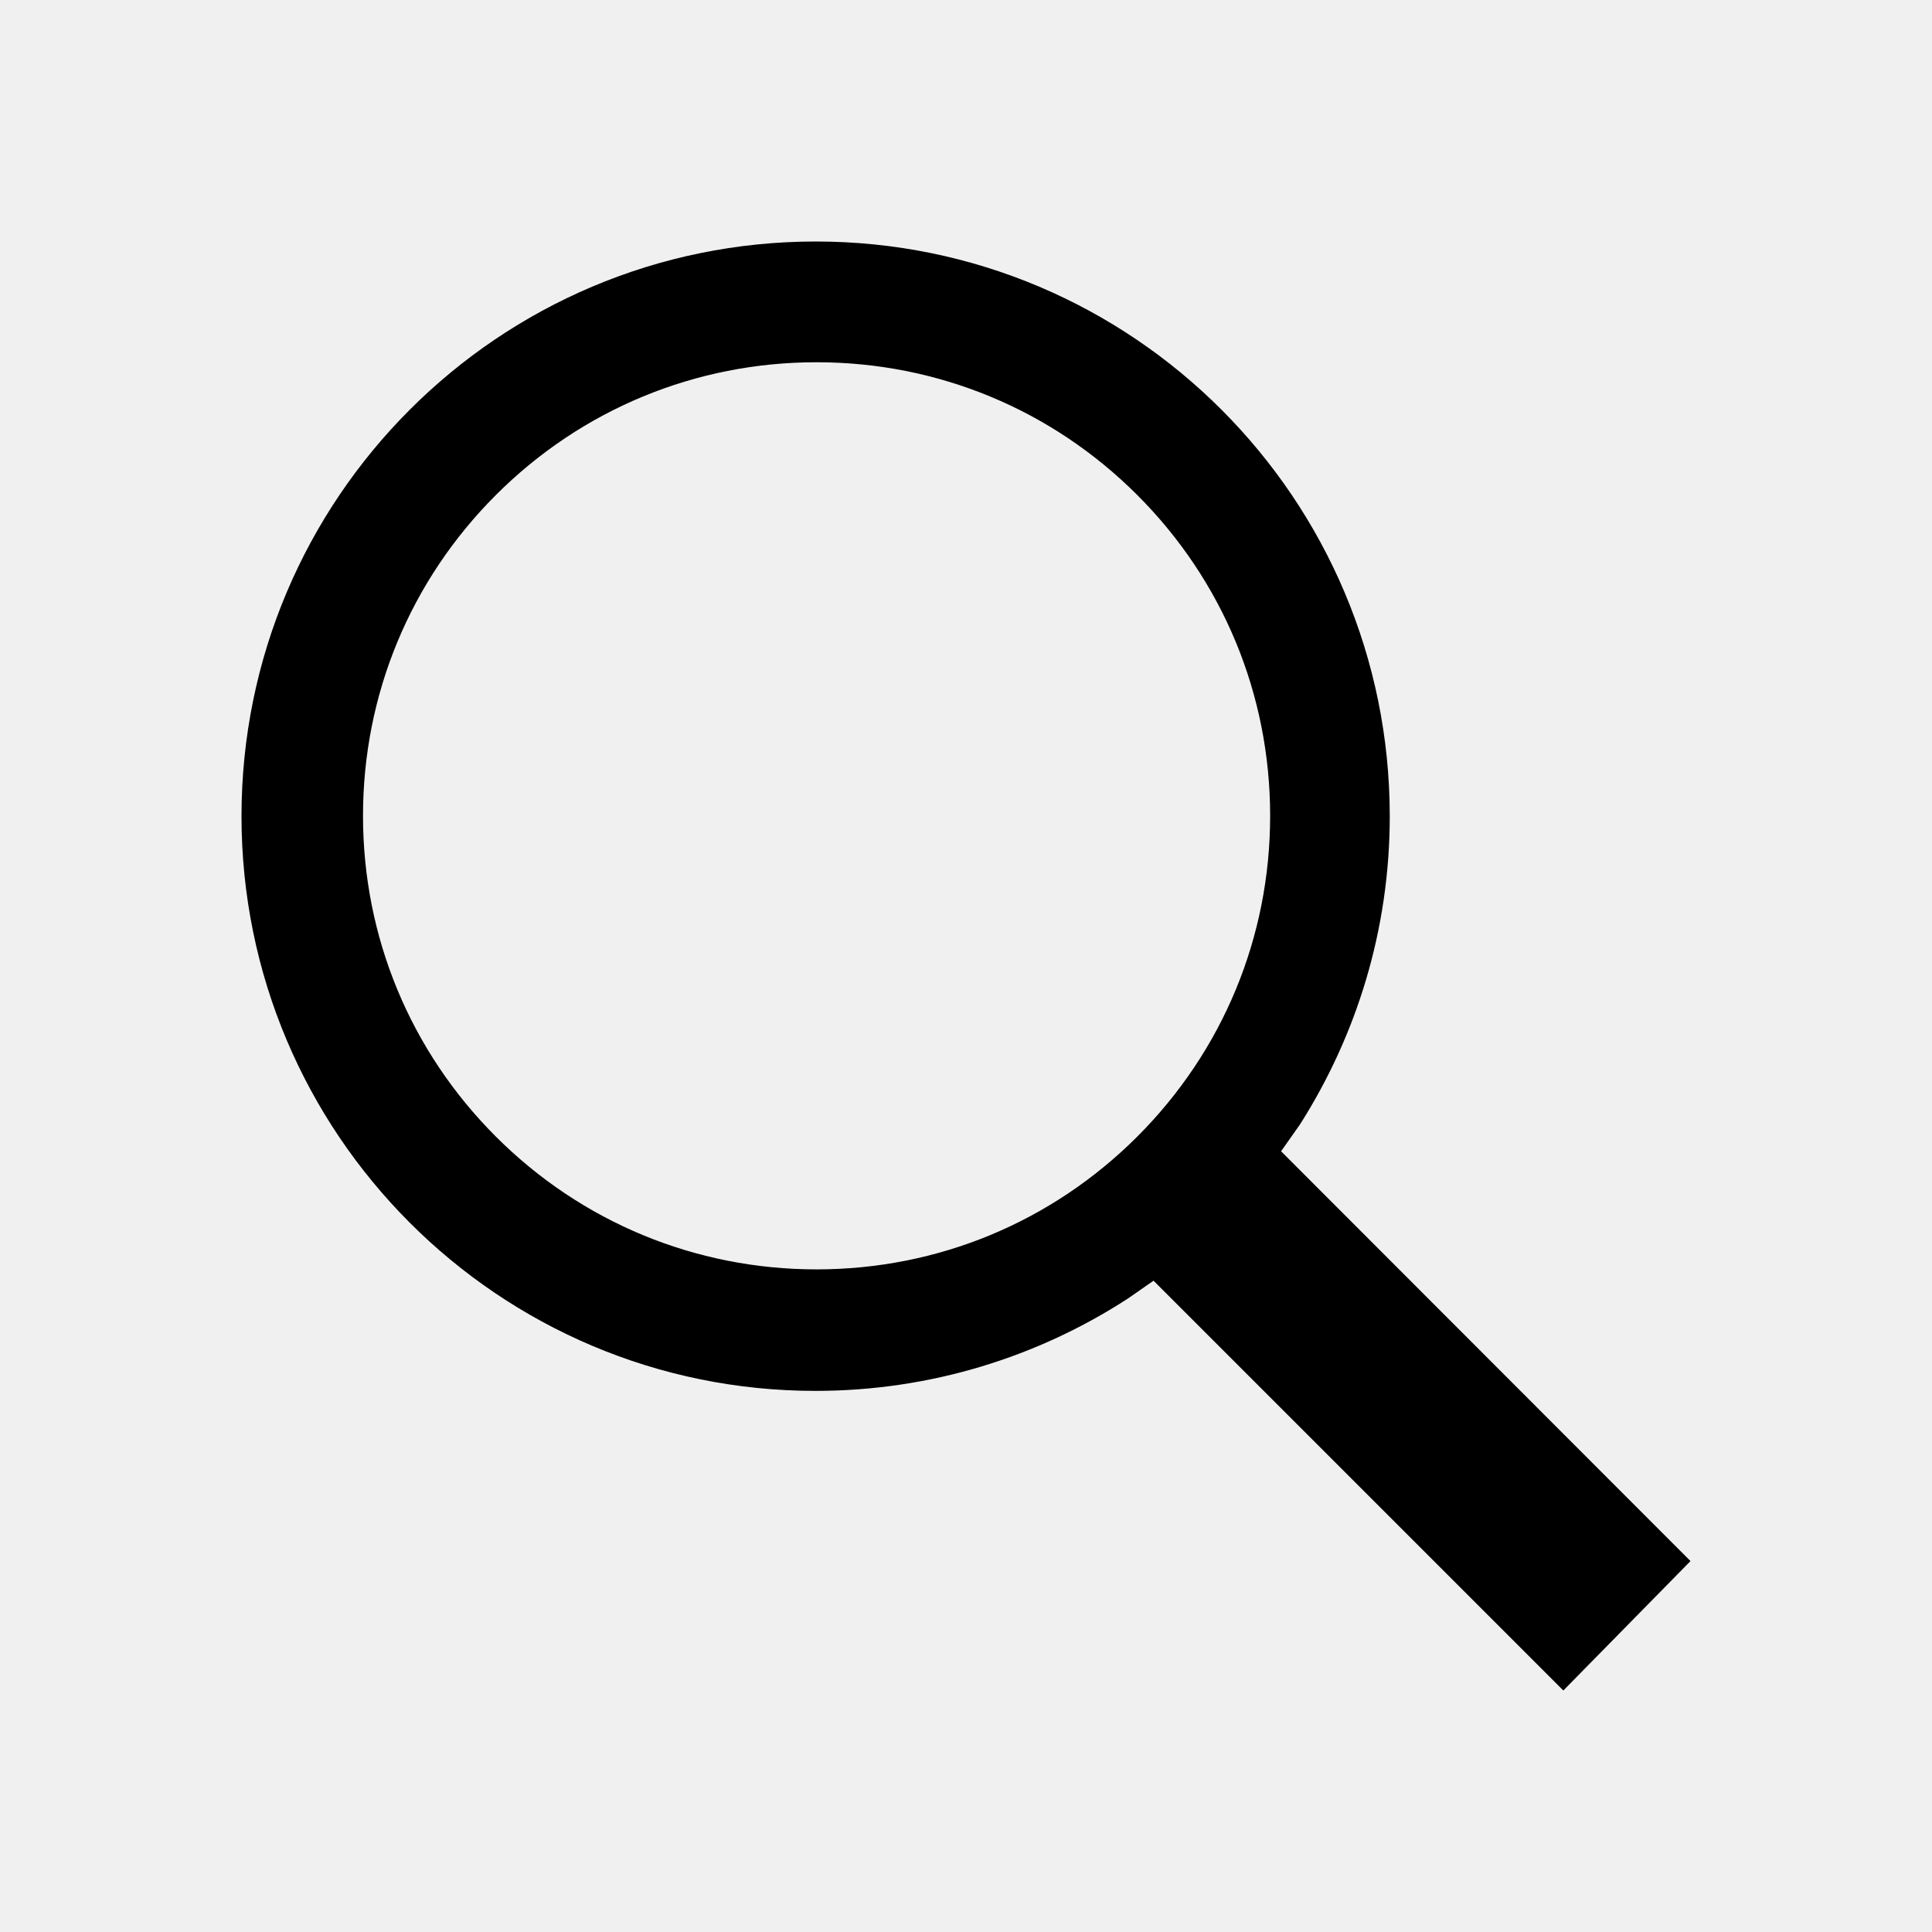
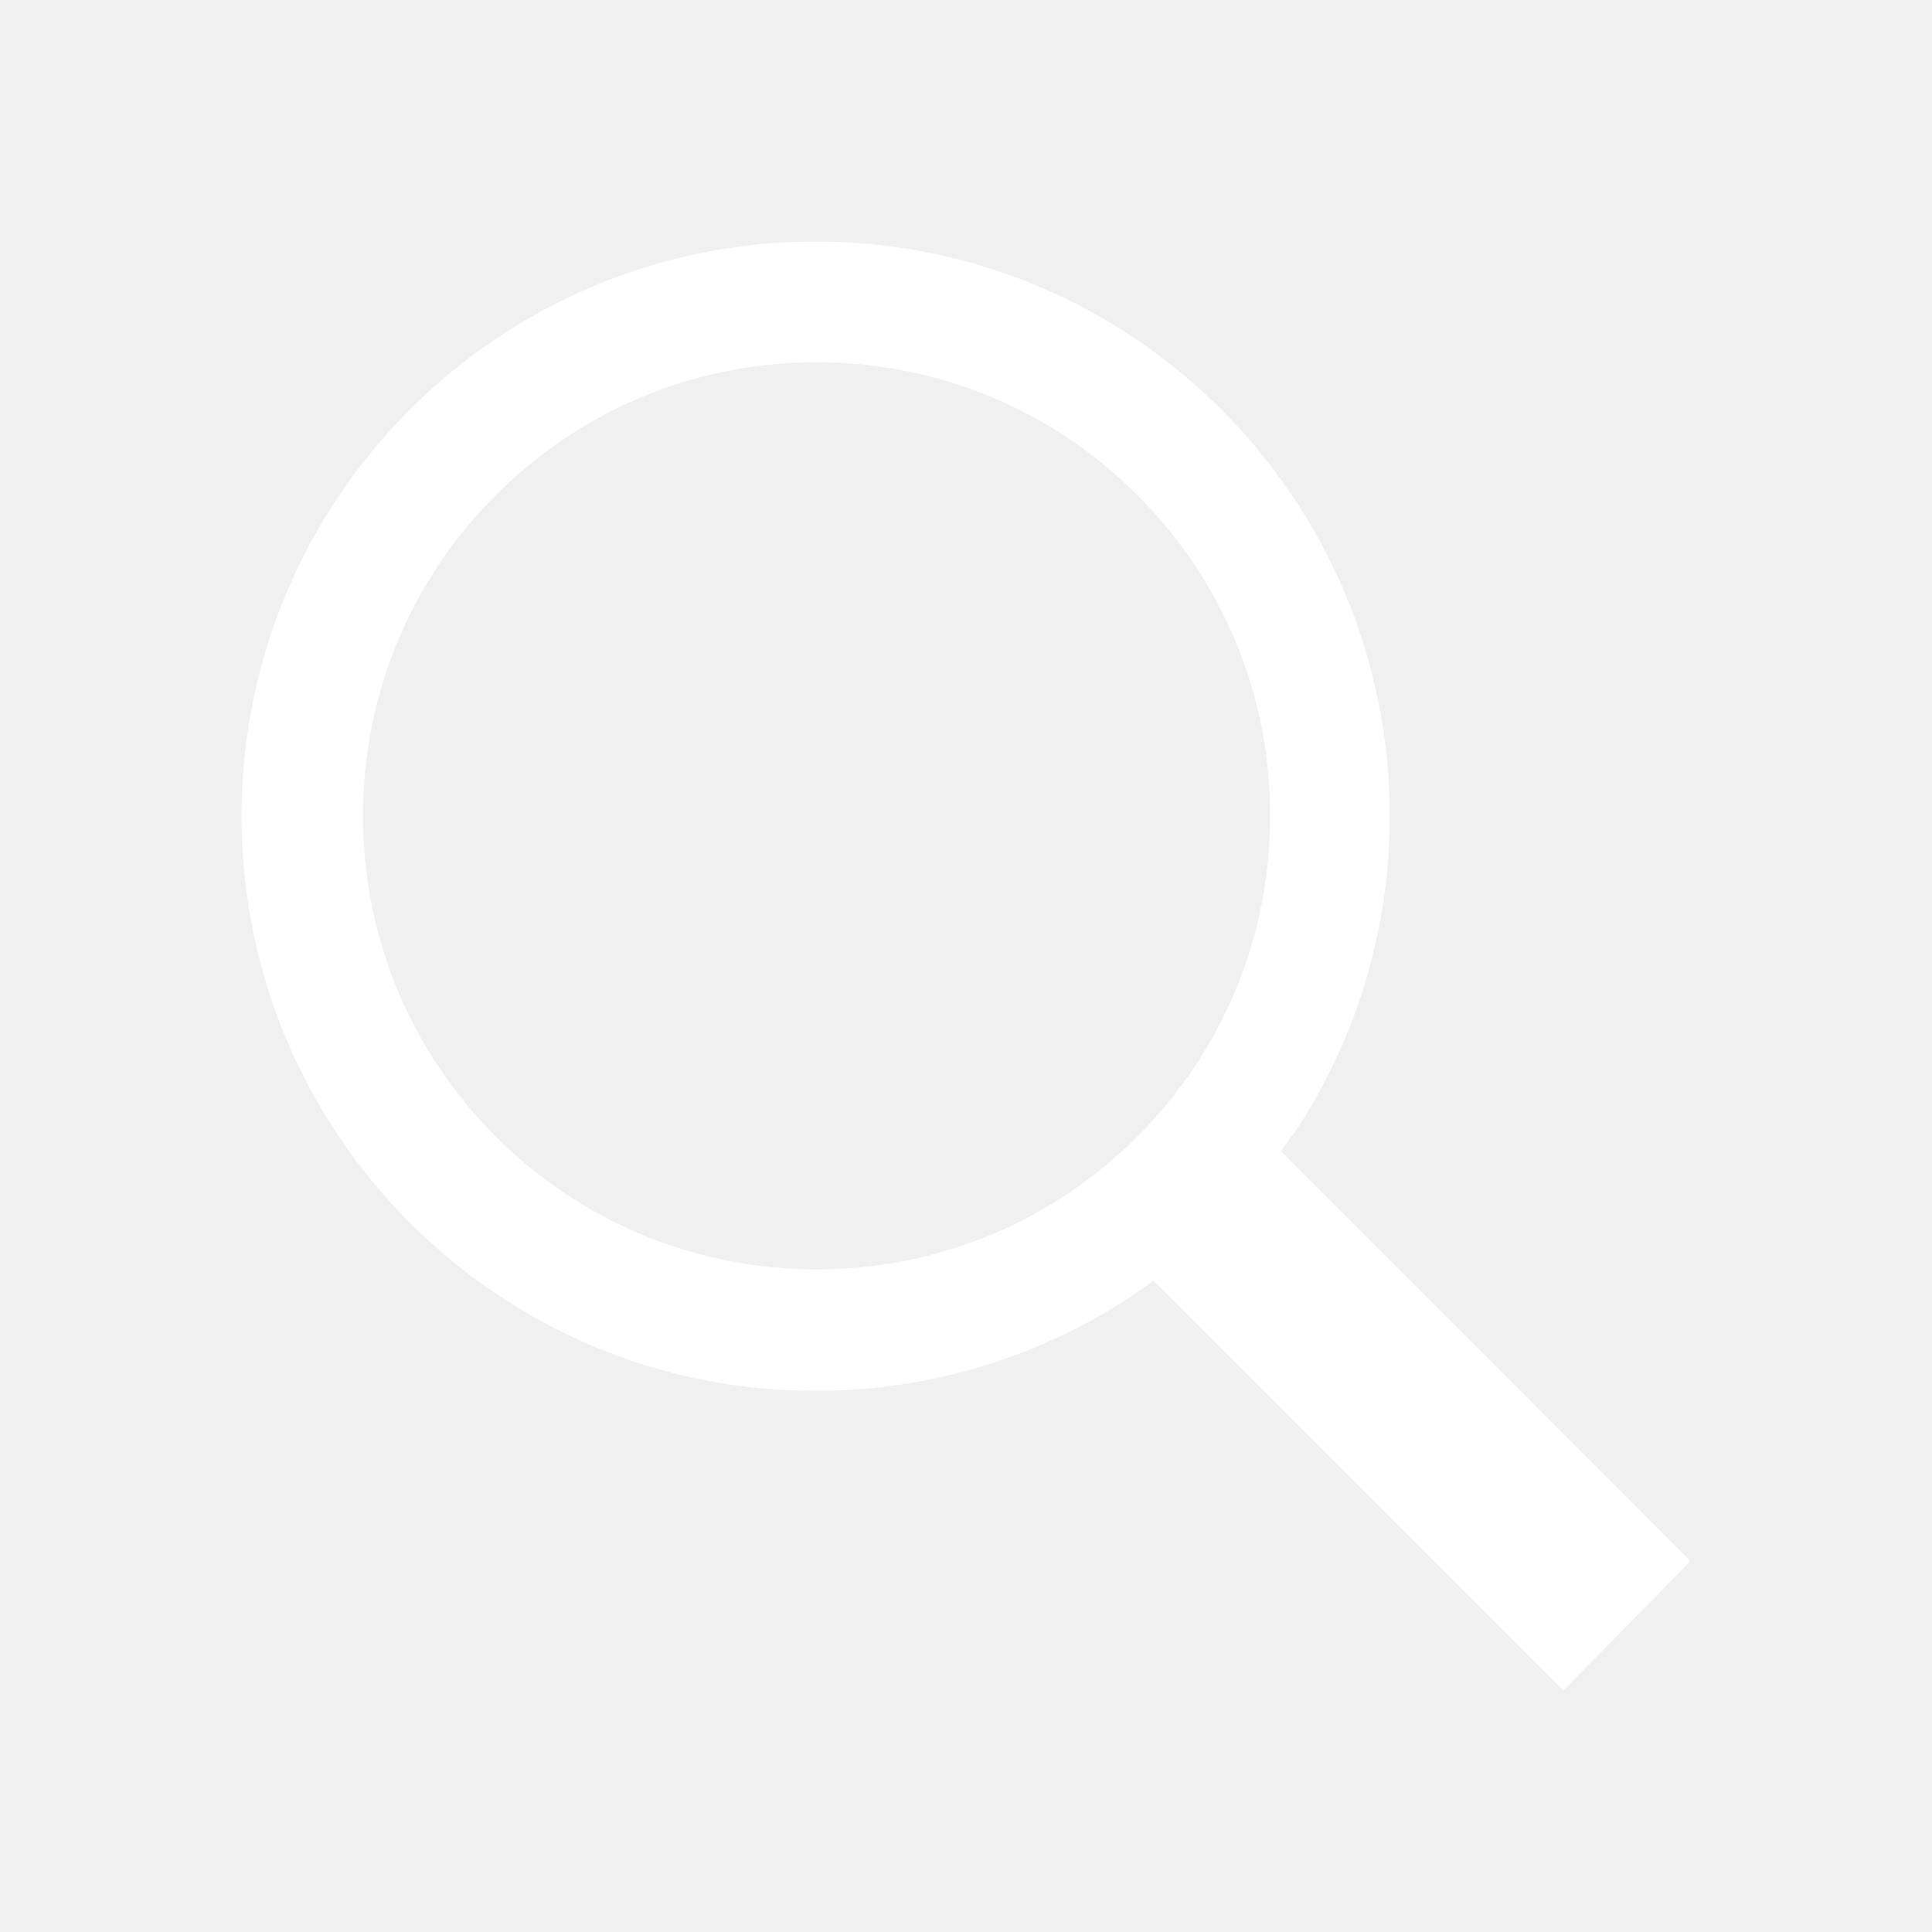
<svg xmlns="http://www.w3.org/2000/svg" height="512px" id="Layer_1" style="enable-background:new 0 0 512 512;" version="1.1" viewBox="0 0 512 512" width="512px" xml:space="preserve">
-   <path d="M344.5,298c15-23.6,23.8-51.6,23.8-81.7c0-84.1-68.1-152.3-152.1-152.3C132.1,64,64,132.2,64,216.3  c0,84.1,68.1,152.3,152.1,152.3c30.5,0,58.9-9,82.7-24.4l6.9-4.8L414.3,448l33.7-34.3L339.5,305.1L344.5,298z M301.4,131.2  c22.7,22.7,35.2,52.9,35.2,85c0,32.1-12.5,62.3-35.2,85c-22.7,22.7-52.9,35.2-85,35.2c-32.1,0-62.3-12.5-85-35.2  c-22.7-22.7-35.2-52.9-35.2-85c0-32.1,12.5-62.3,35.2-85c22.7-22.7,52.9-35.2,85-35.2C248.5,96,278.7,108.5,301.4,131.2z" />
+   <defs id="defs64" />
+   <path d="M344.5,298c15-23.6,23.8-51.6,23.8-81.7c0-84.1-68.1-152.3-152.1-152.3C132.1,64,64,132.2,64,216.3  c0,84.1,68.1,152.3,152.1,152.3c30.5,0,58.9-9,82.7-24.4l6.9-4.8L414.3,448l33.7-34.3L339.5,305.1L344.5,298z M301.4,131.2  c22.7,22.7,35.2,52.9,35.2,85c0,32.1-12.5,62.3-35.2,85c-22.7,22.7-52.9,35.2-85,35.2c-32.1,0-62.3-12.5-85-35.2  c-22.7-22.7-35.2-52.9-35.2-85c0-32.1,12.5-62.3,35.2-85c22.7-22.7,52.9-35.2,85-35.2C248.5,96,278.7,108.5,301.4,131.2z" id="path59" style="fill:#ffffff" />
</svg>
